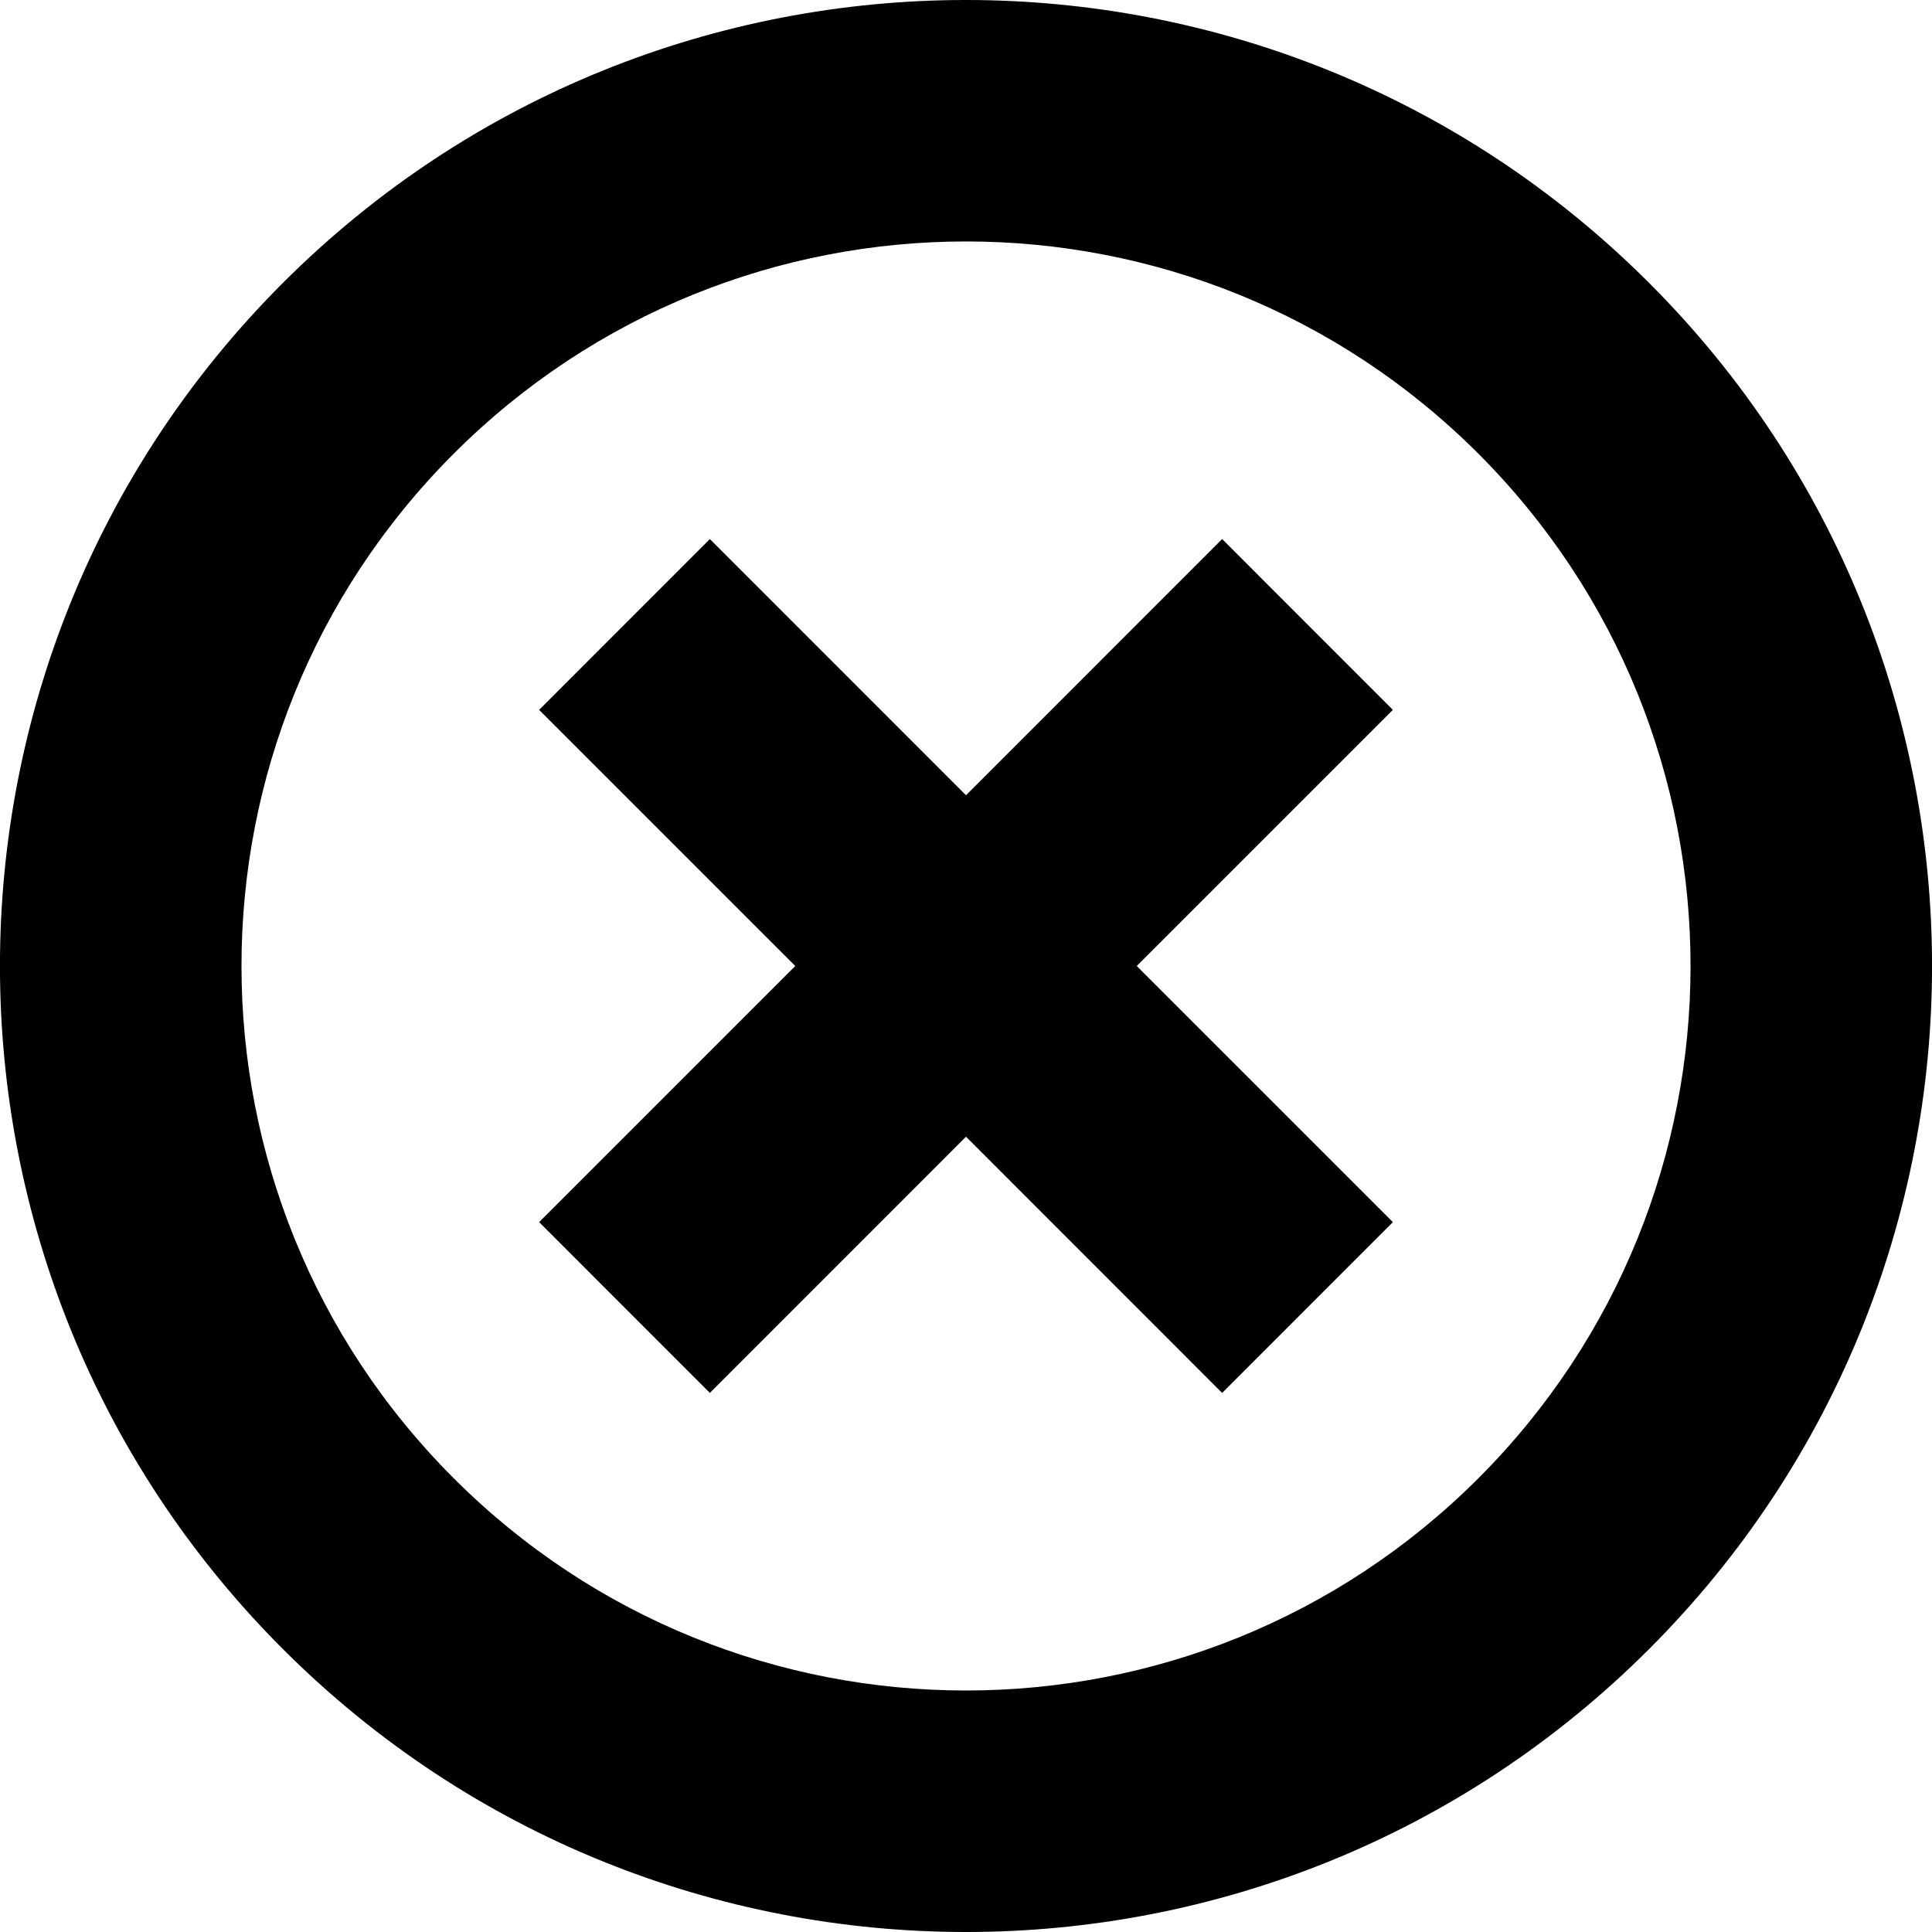
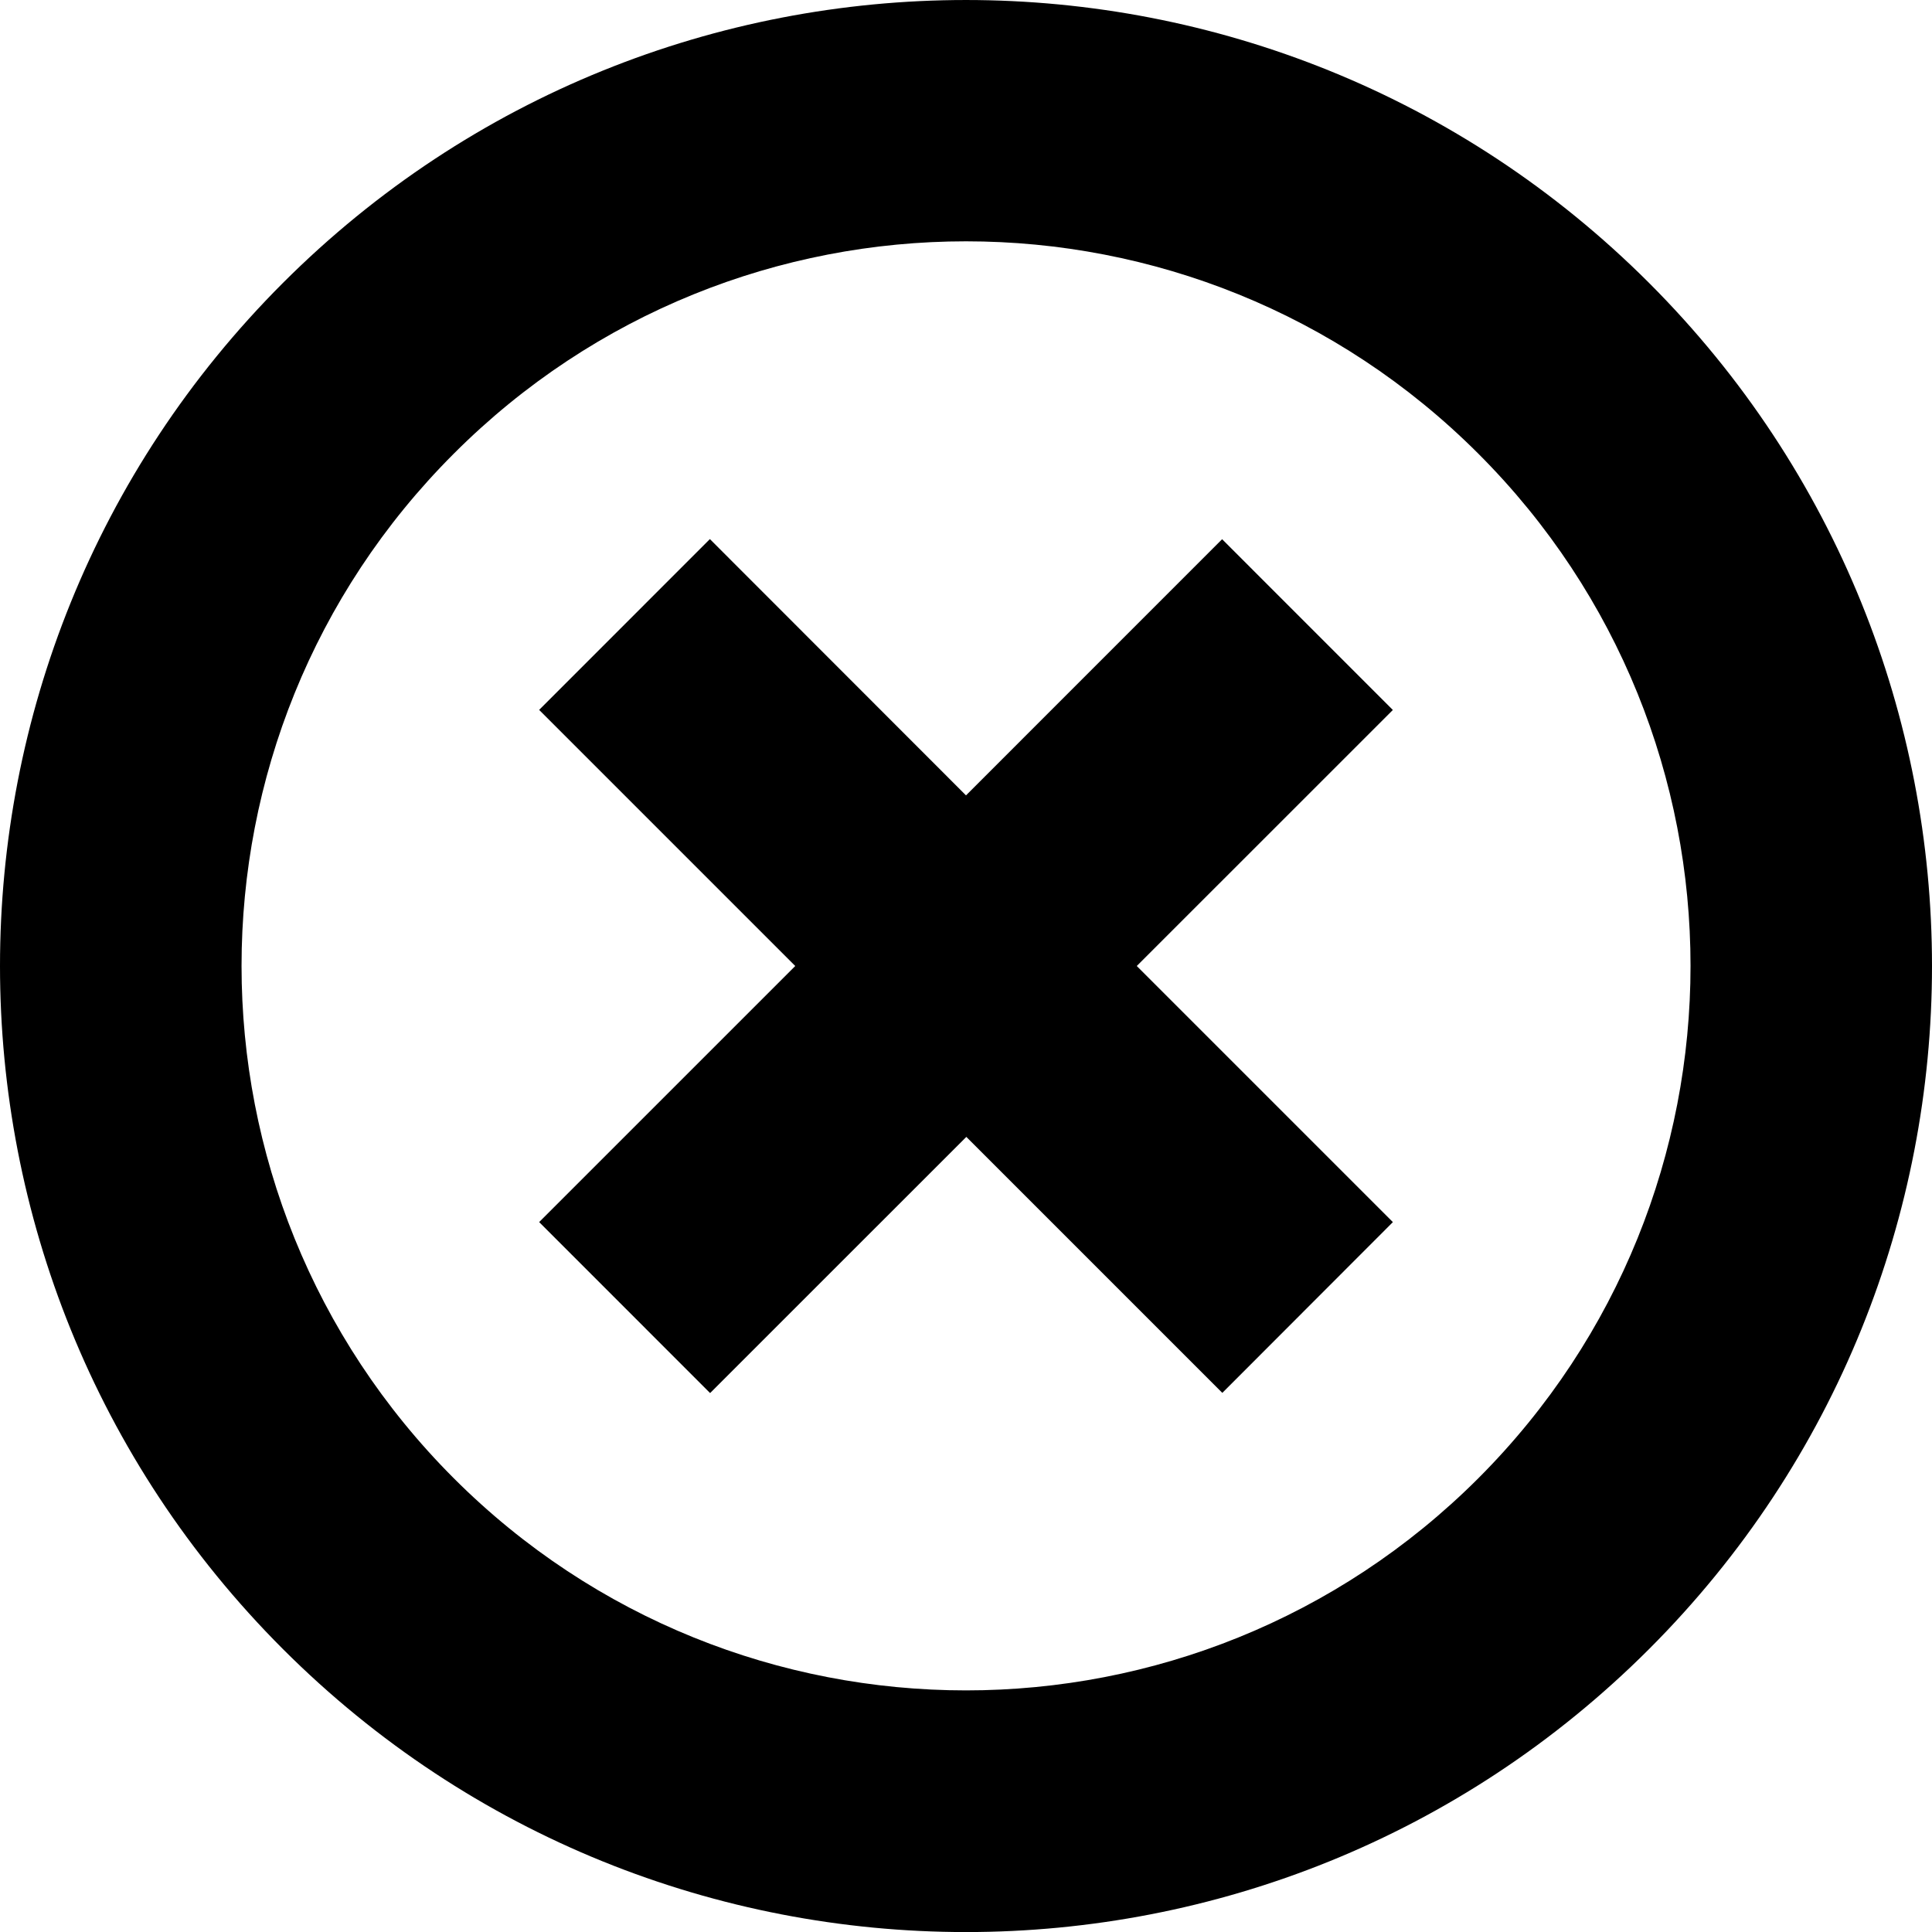
- <svg xmlns="http://www.w3.org/2000/svg" height="512" viewBox="0 0 512 512" width="512">
-   <path d="M74.966 437.013c-99.97-99.97-99.97-262.065 0-362.037 100.002-99.97 262.066-99.97 362.067 0 99.97 99.97 99.97 262.067 0 362.037-100 99.985-262.065 99.985-362.067 0zm316.816-316.786c-75-74.985-196.564-74.985-271.534 0-75 74.985-75 196.55 0 271.535 74.97 74.986 196.533 74.986 271.534 0 74.972-74.987 74.972-196.55 0-271.535zm-203.658 248.91l-45.25-45.266L210.75 256l-67.88-67.876 45.25-45.267 67.88 67.89 67.876-67.89 45.25 45.267L301.25 256l67.88 67.877-45.25 45.267-67.88-67.9-67.876 67.893z" />
+ <svg xmlns="http://www.w3.org/2000/svg" width="64" height="64" viewBox="0 0 64 64">
+   <path d="M9.372 54.627C-3.124 42.13-3.124 21.87 9.372 9.373c12.5-12.497 32.757-12.497 45.256 0 12.496 12.496 12.496 32.758 0 45.254-12.5 12.5-32.756 12.5-45.256 0zm39.6-39.598c-9.375-9.38-24.57-9.38-33.94 0-9.374 9.37-9.374 24.56 0 33.94 9.37 9.37 24.565 9.37 33.94 0 9.372-9.38 9.372-24.57 0-33.94zM23.516 46.14l-5.656-5.657L26.344 32l-8.484-8.484 5.656-5.658L32 26.348l8.484-8.486 5.656 5.657L37.657 32l8.484 8.484-5.65 5.657-8.48-8.48-8.487 8.485z" />
</svg>
